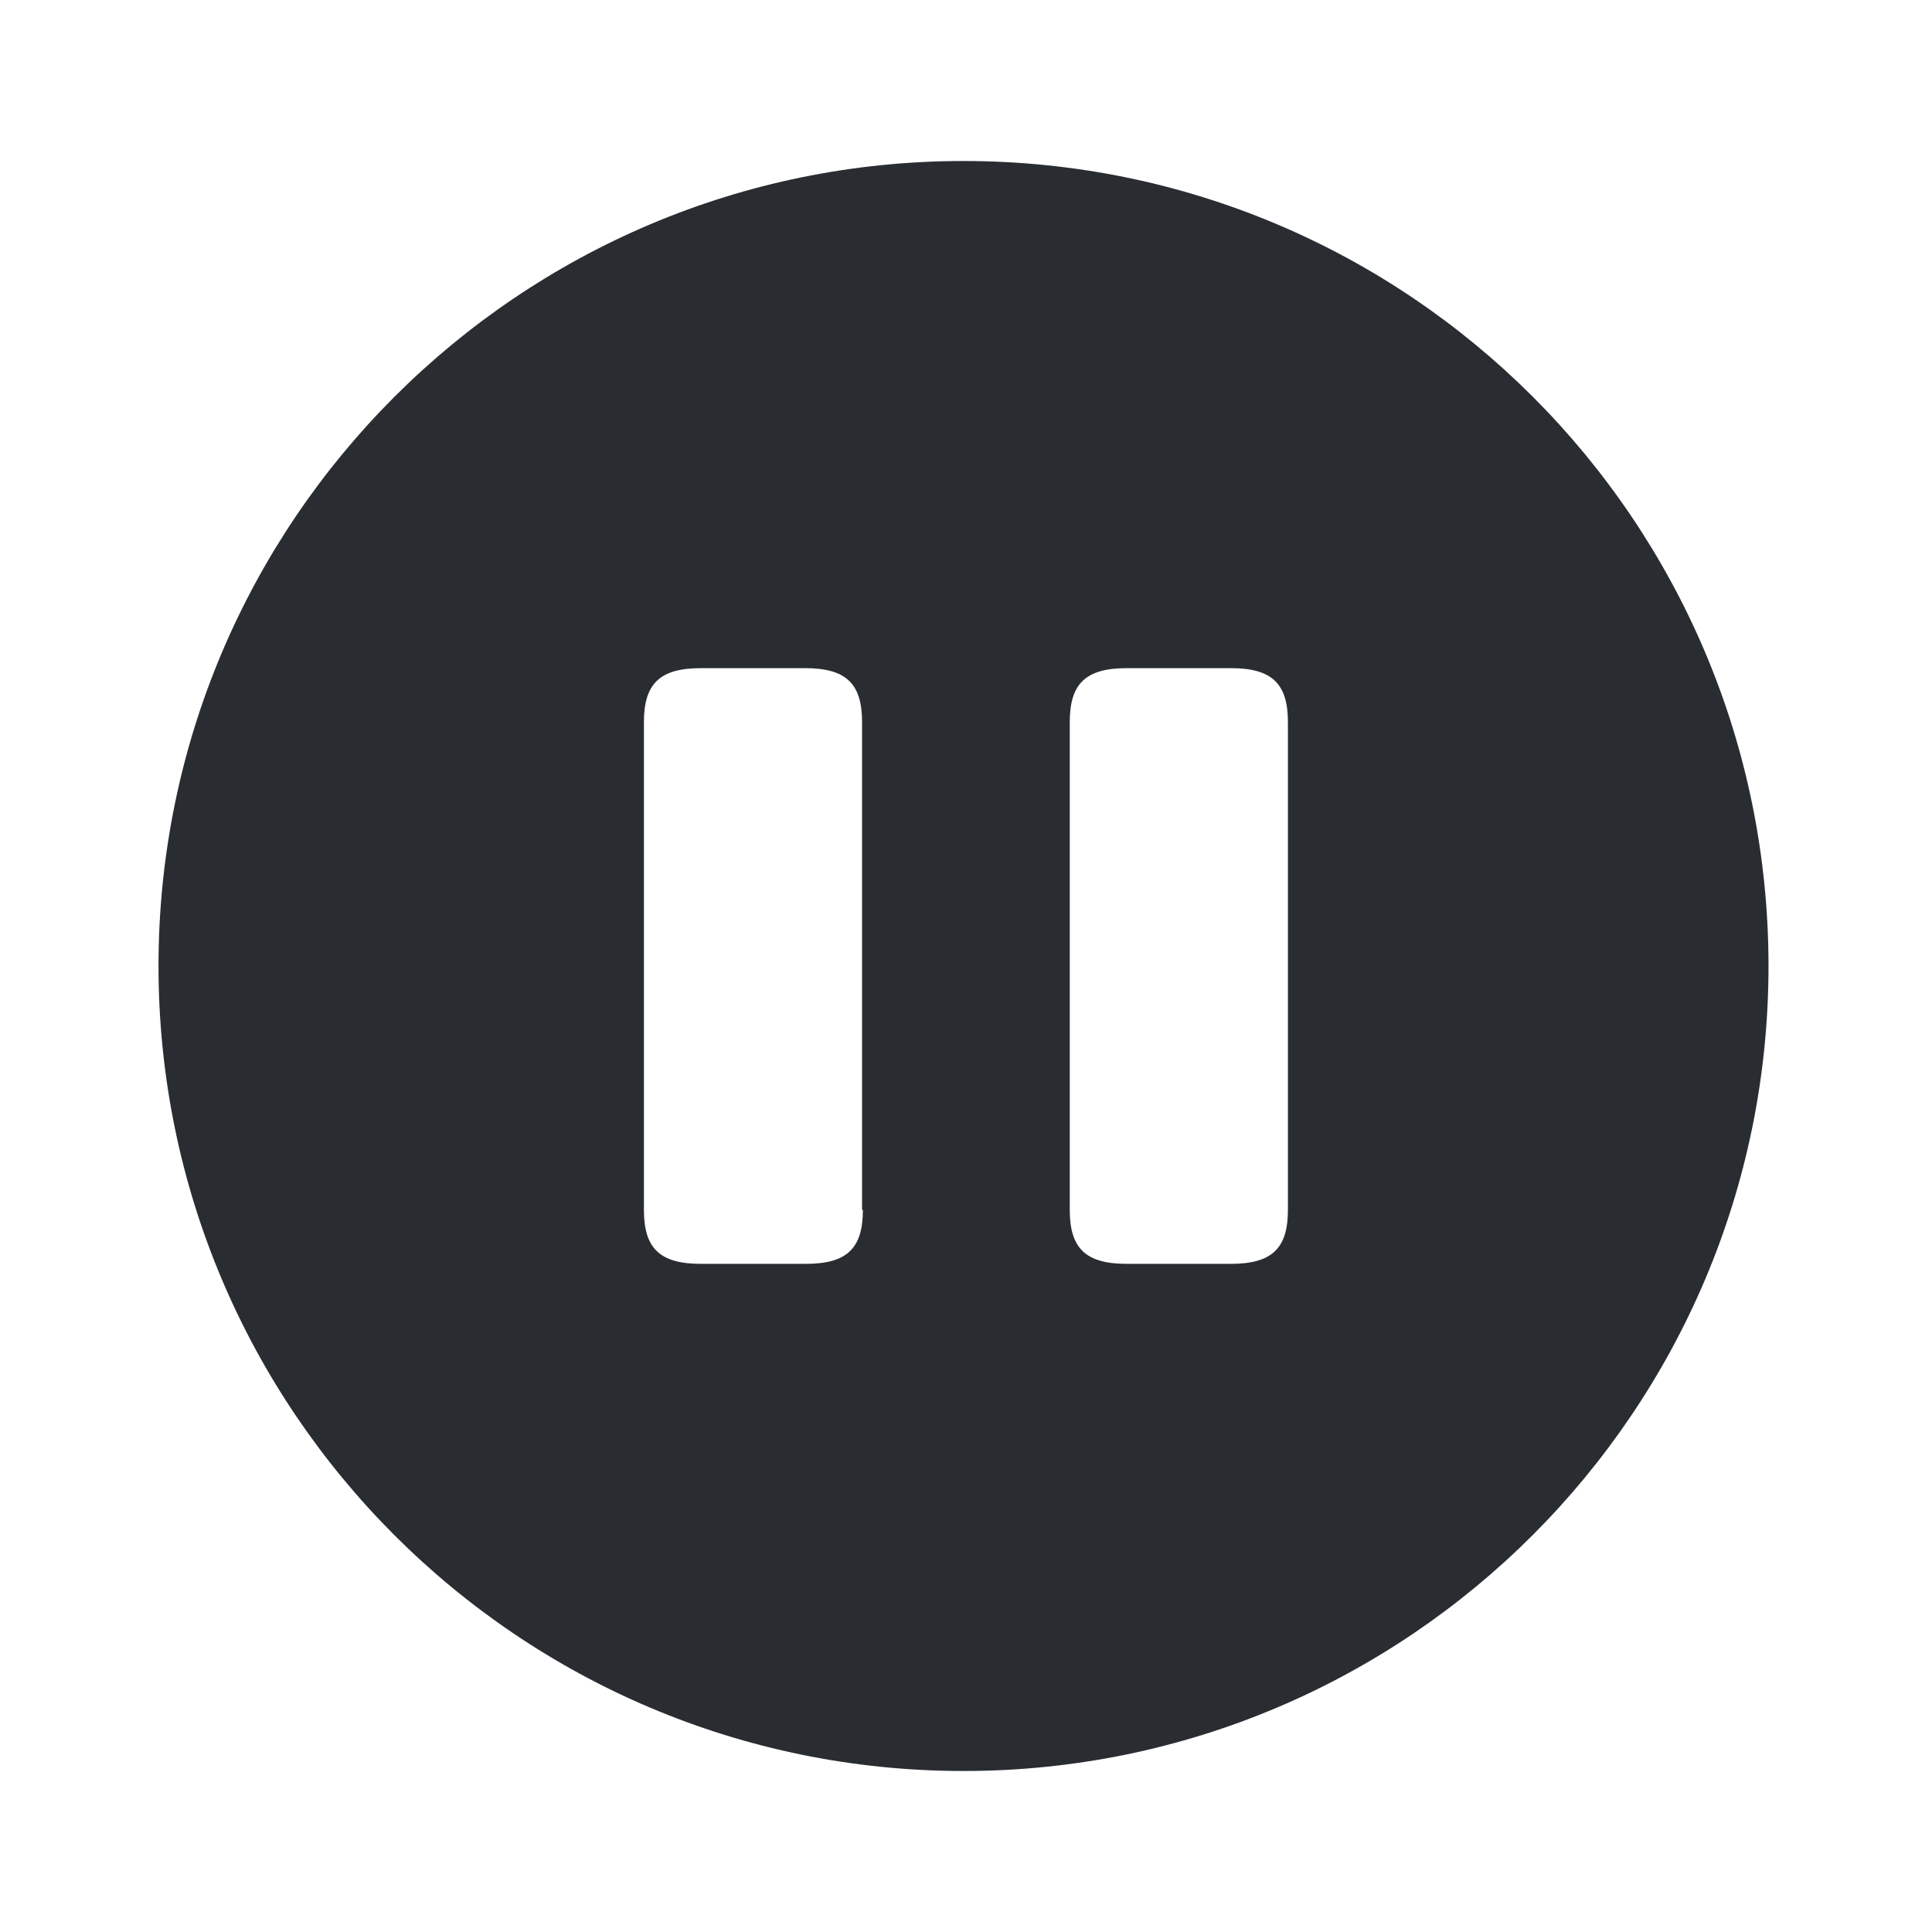
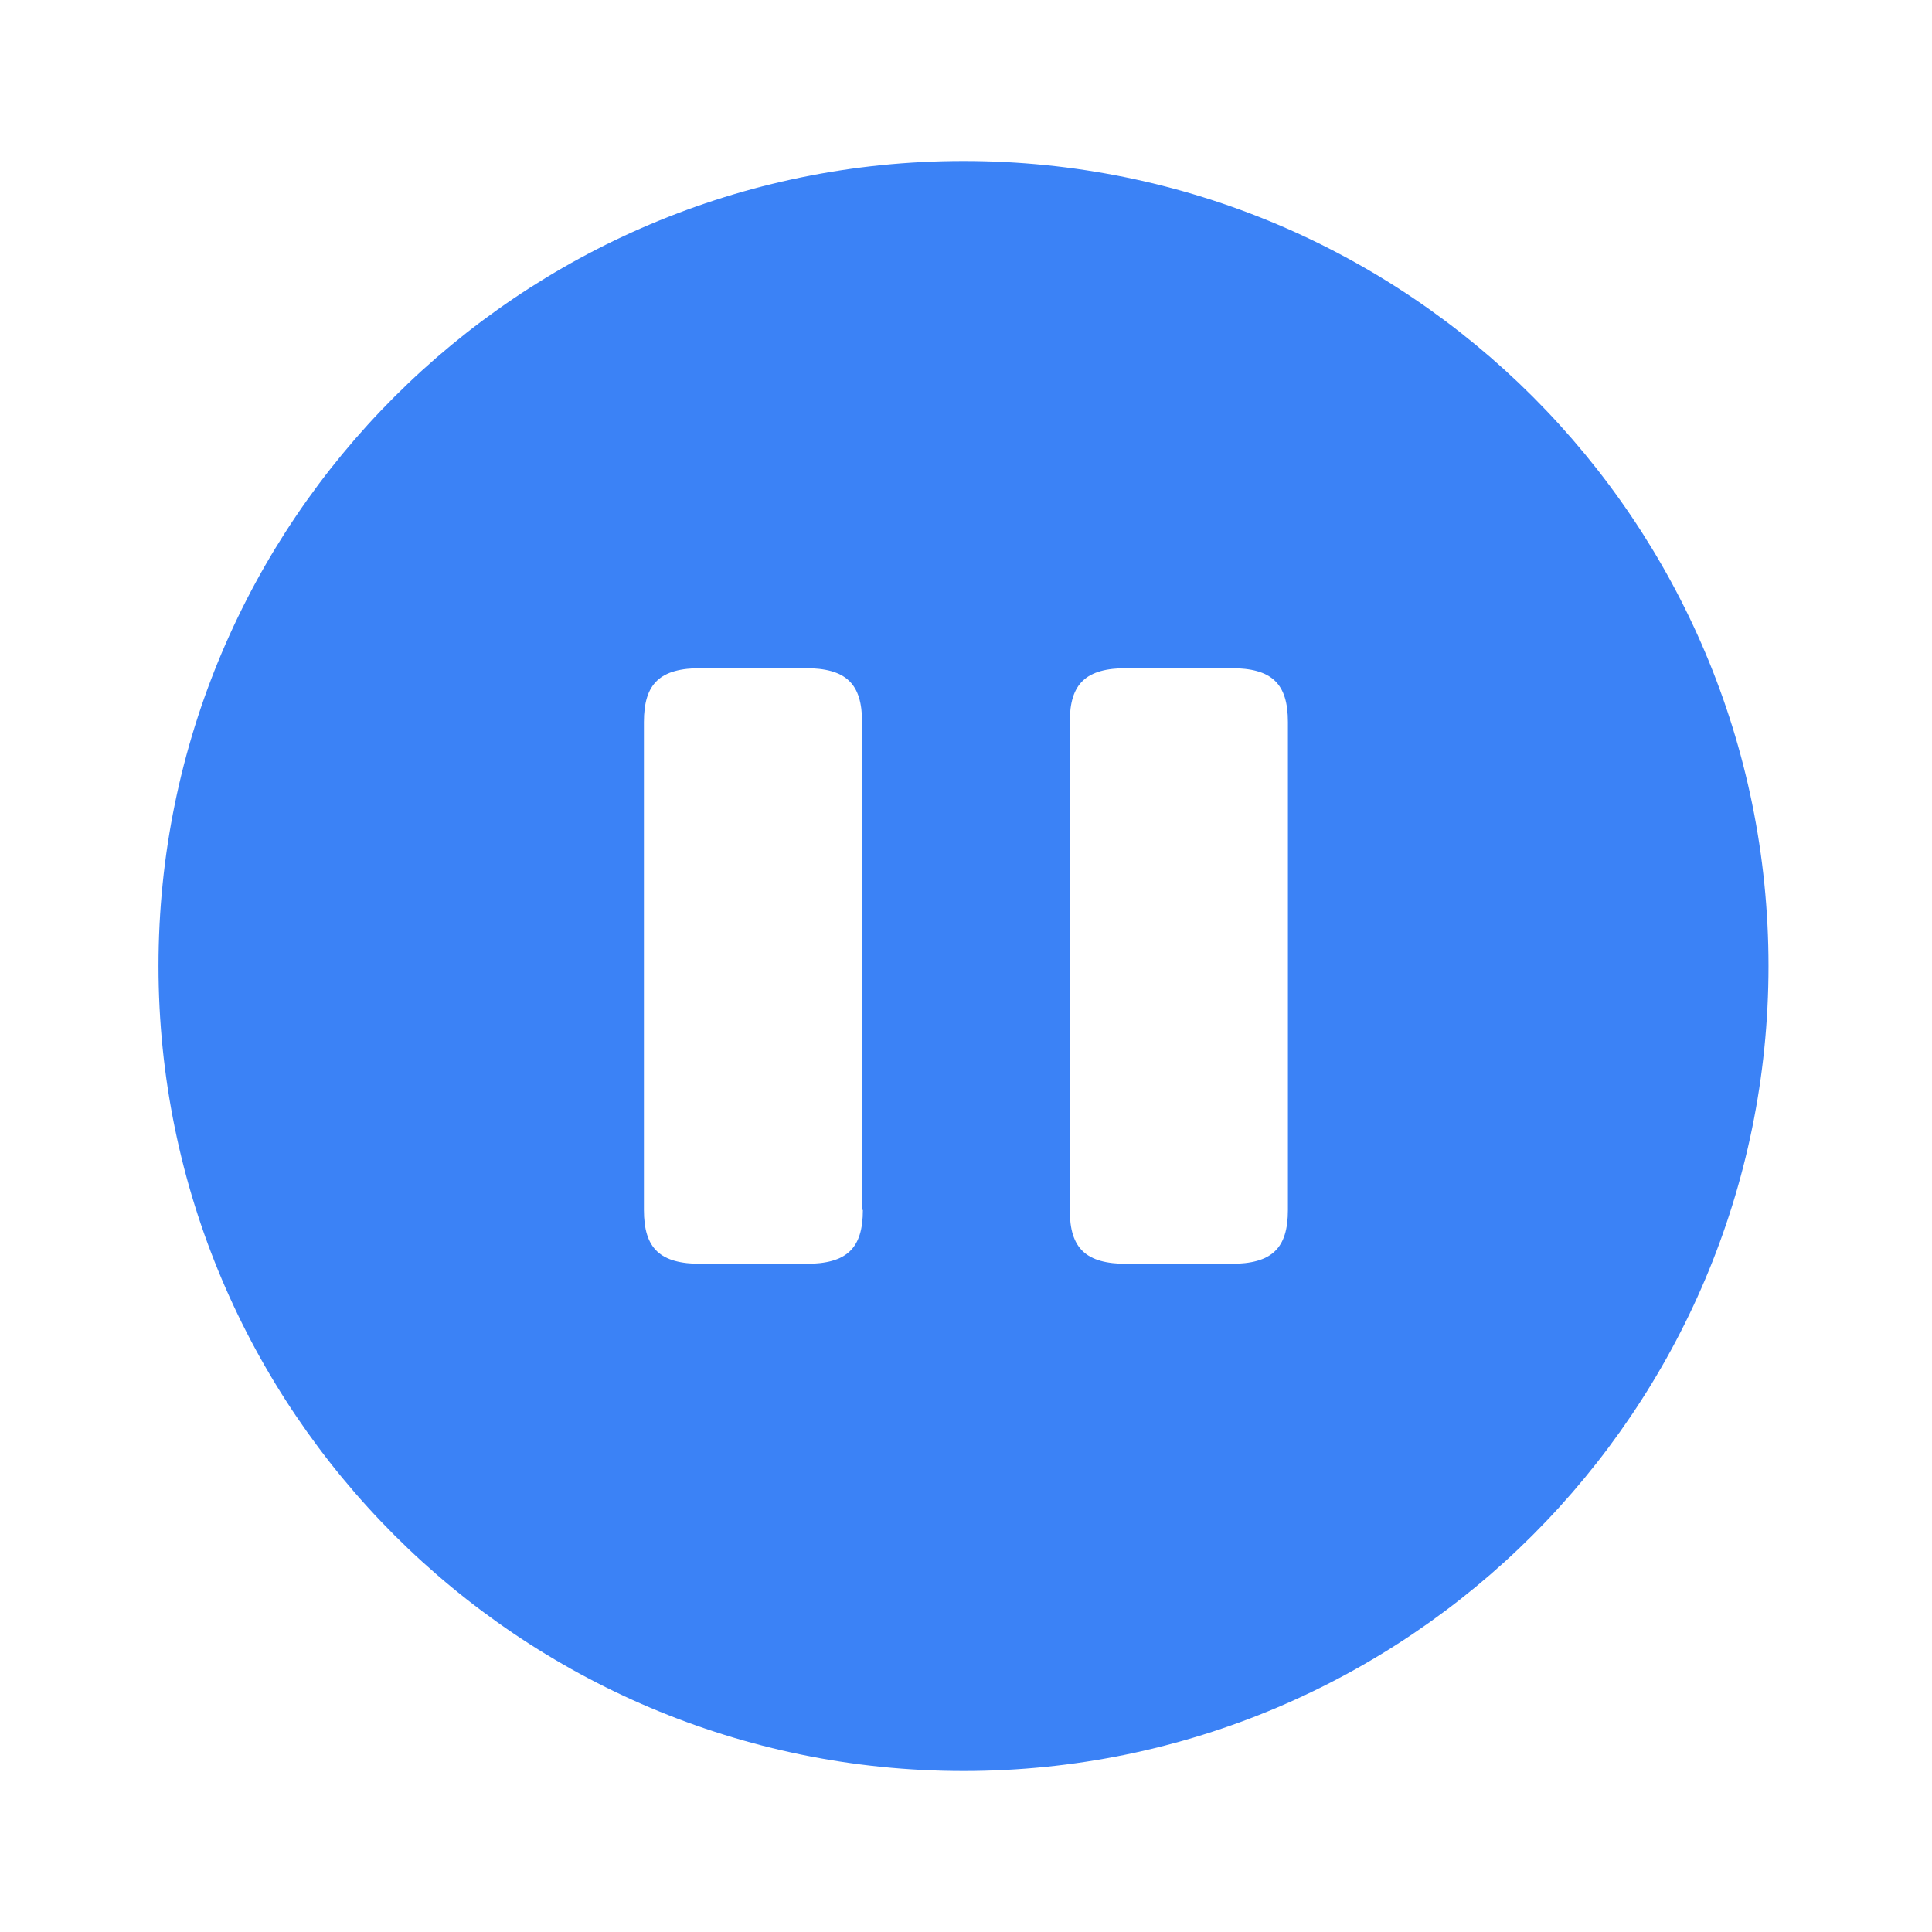
<svg xmlns="http://www.w3.org/2000/svg" width="800px" height="800px" viewBox="0 0 24 24" fill="none">
-   <path d="M11.969 2C6.449 2 1.969 6.48 1.969 12C1.969 17.52 6.449 22 11.969 22C17.489 22 21.969 17.52 21.969 12C21.969 6.48 17.499 2 11.969 2ZM10.719 15.03C10.719 15.51 10.519 15.7 10.009 15.7H8.709C8.199 15.7 7.999 15.51 7.999 15.03V8.97C7.999 8.49 8.199 8.3 8.709 8.3H9.999C10.509 8.3 10.709 8.49 10.709 8.97V15.03H10.719ZM15.999 15.03C15.999 15.51 15.799 15.7 15.289 15.7H13.999C13.489 15.7 13.289 15.51 13.289 15.03V8.97C13.289 8.49 13.489 8.3 13.999 8.3H15.289C15.799 8.3 15.999 8.49 15.999 8.97V15.03Z" fill="#292D32" />
+   <path d="M11.969 2C6.449 2 1.969 6.48 1.969 12C1.969 17.52 6.449 22 11.969 22C17.489 22 21.969 17.52 21.969 12C21.969 6.48 17.499 2 11.969 2ZM10.719 15.03C10.719 15.51 10.519 15.7 10.009 15.7H8.709C8.199 15.7 7.999 15.51 7.999 15.03V8.97C7.999 8.49 8.199 8.3 8.709 8.3H9.999C10.509 8.3 10.709 8.49 10.709 8.97V15.03H10.719ZM15.999 15.03C15.999 15.51 15.799 15.7 15.289 15.7H13.999C13.489 15.7 13.289 15.51 13.289 15.03V8.97C13.289 8.49 13.489 8.3 13.999 8.3H15.289C15.799 8.3 15.999 8.49 15.999 8.97V15.03Z" fill="#3b82f6" />
</svg>
